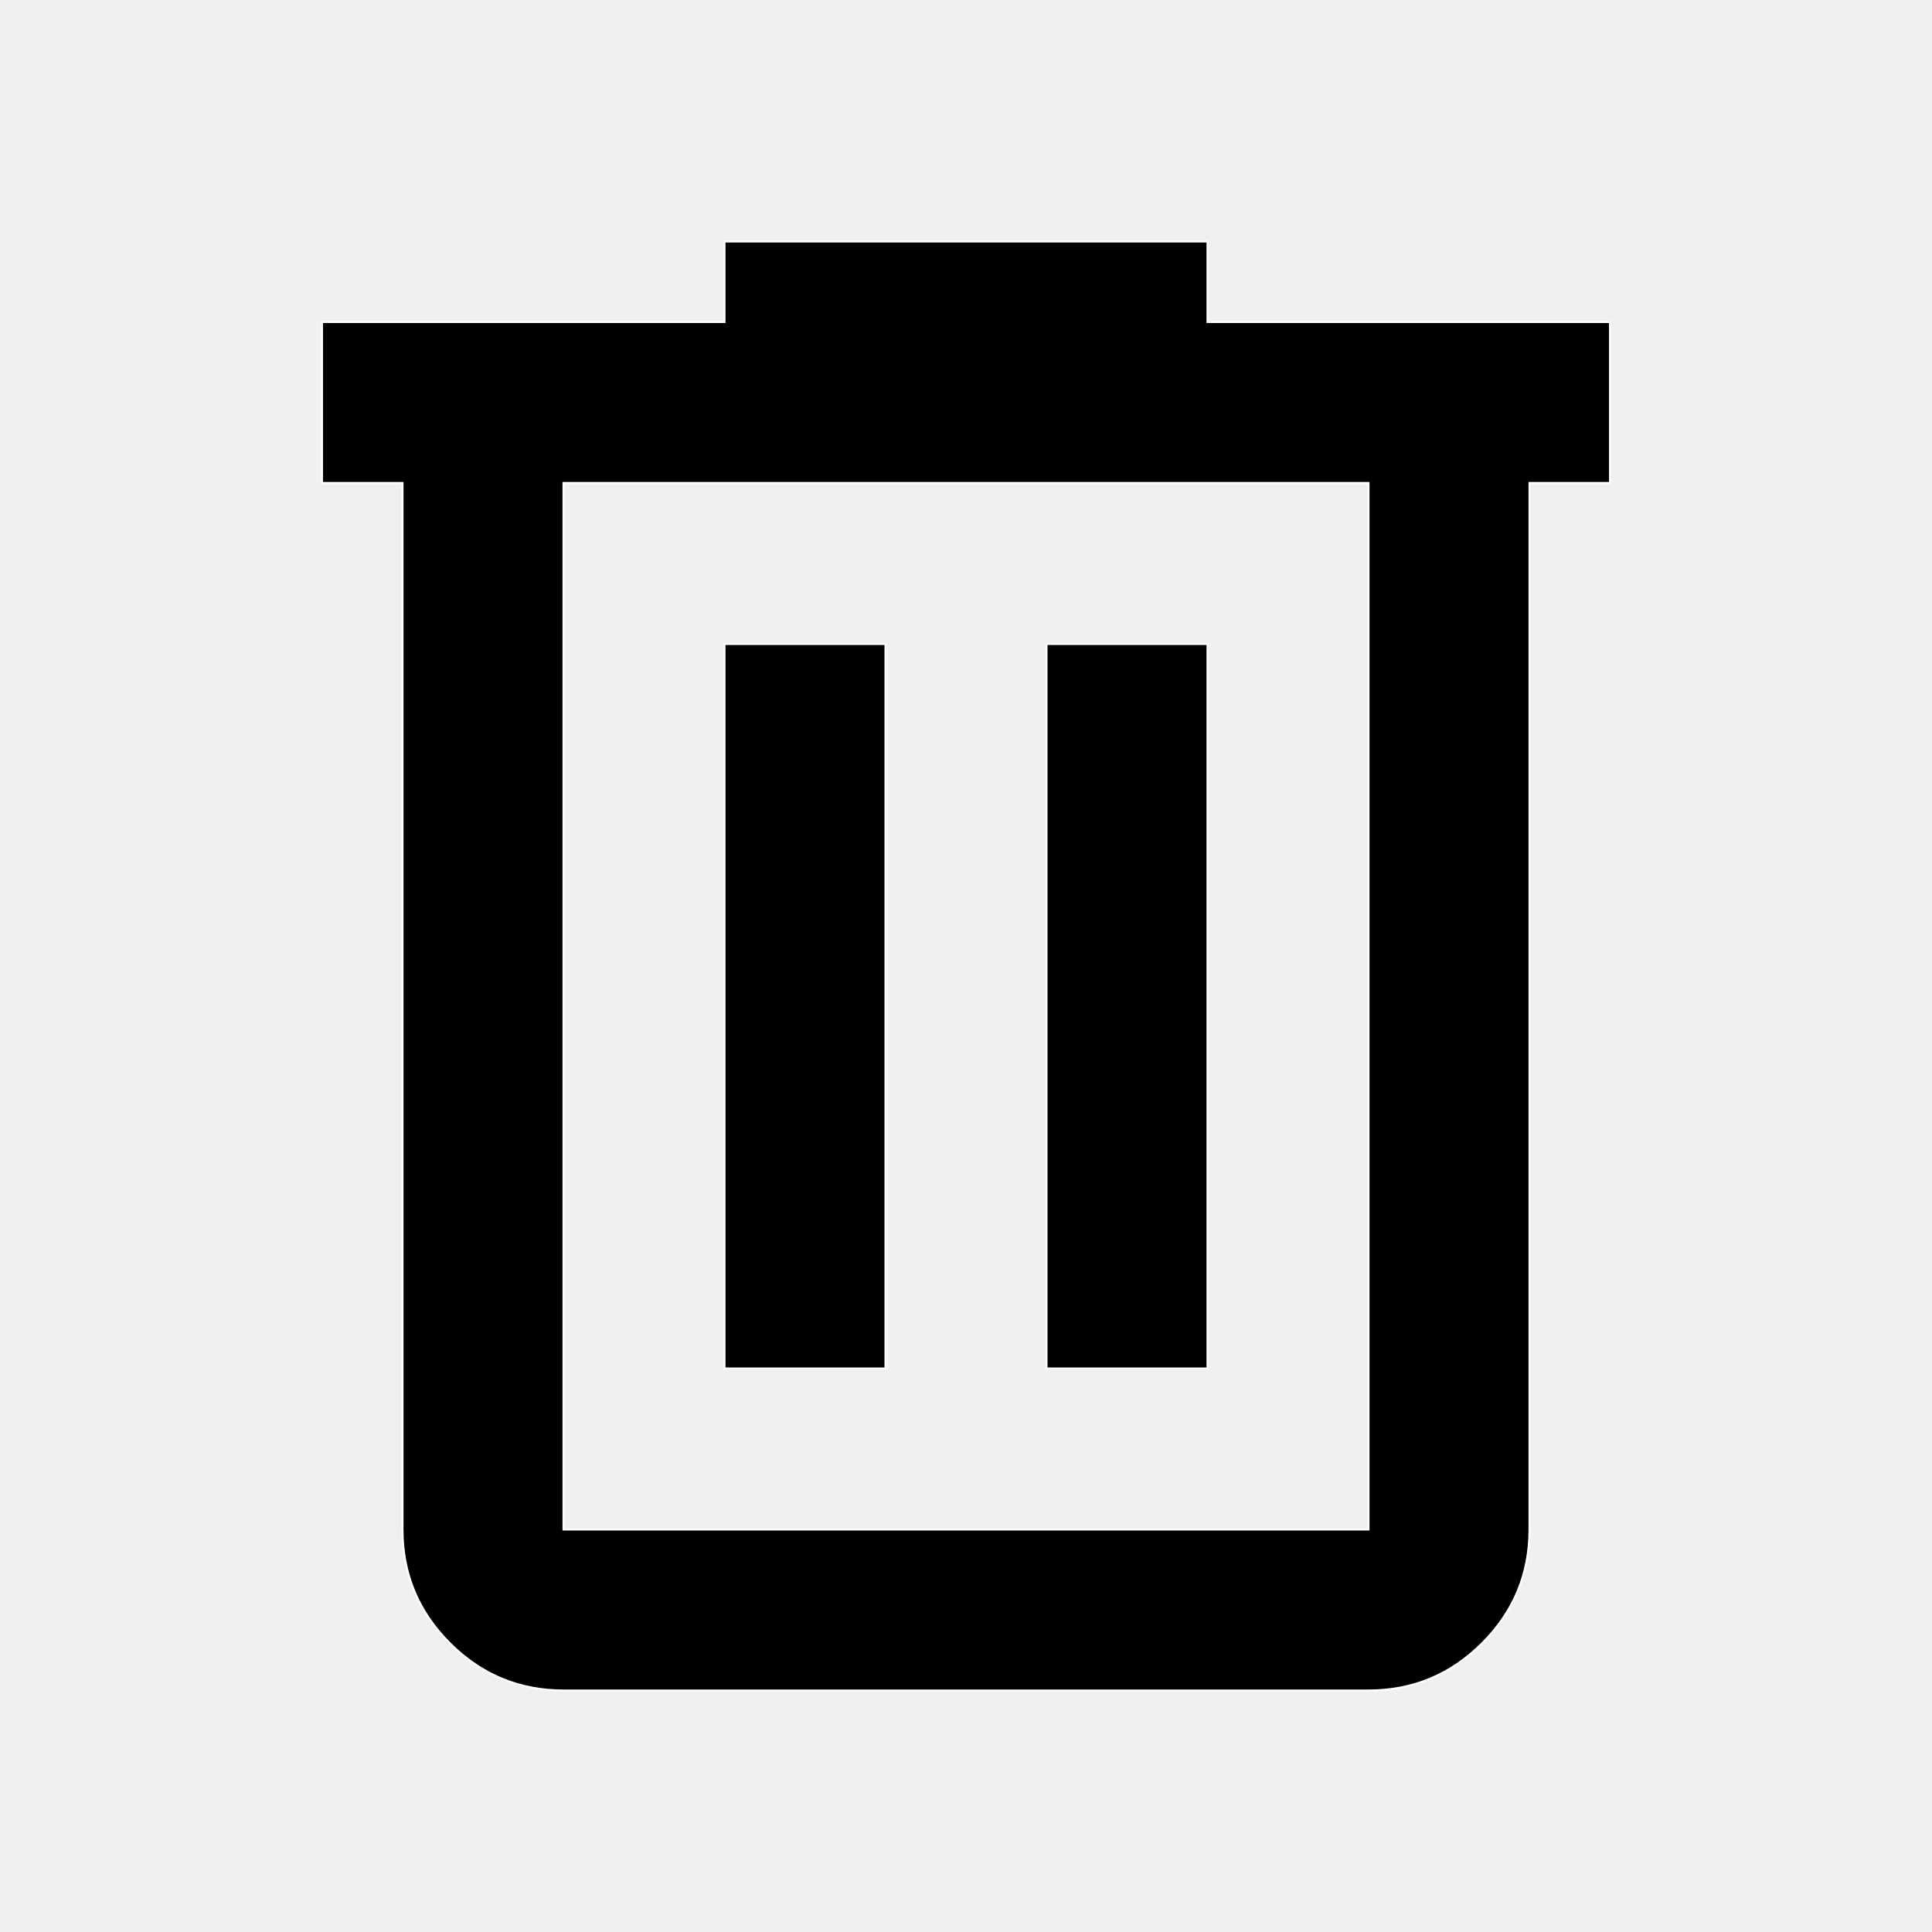
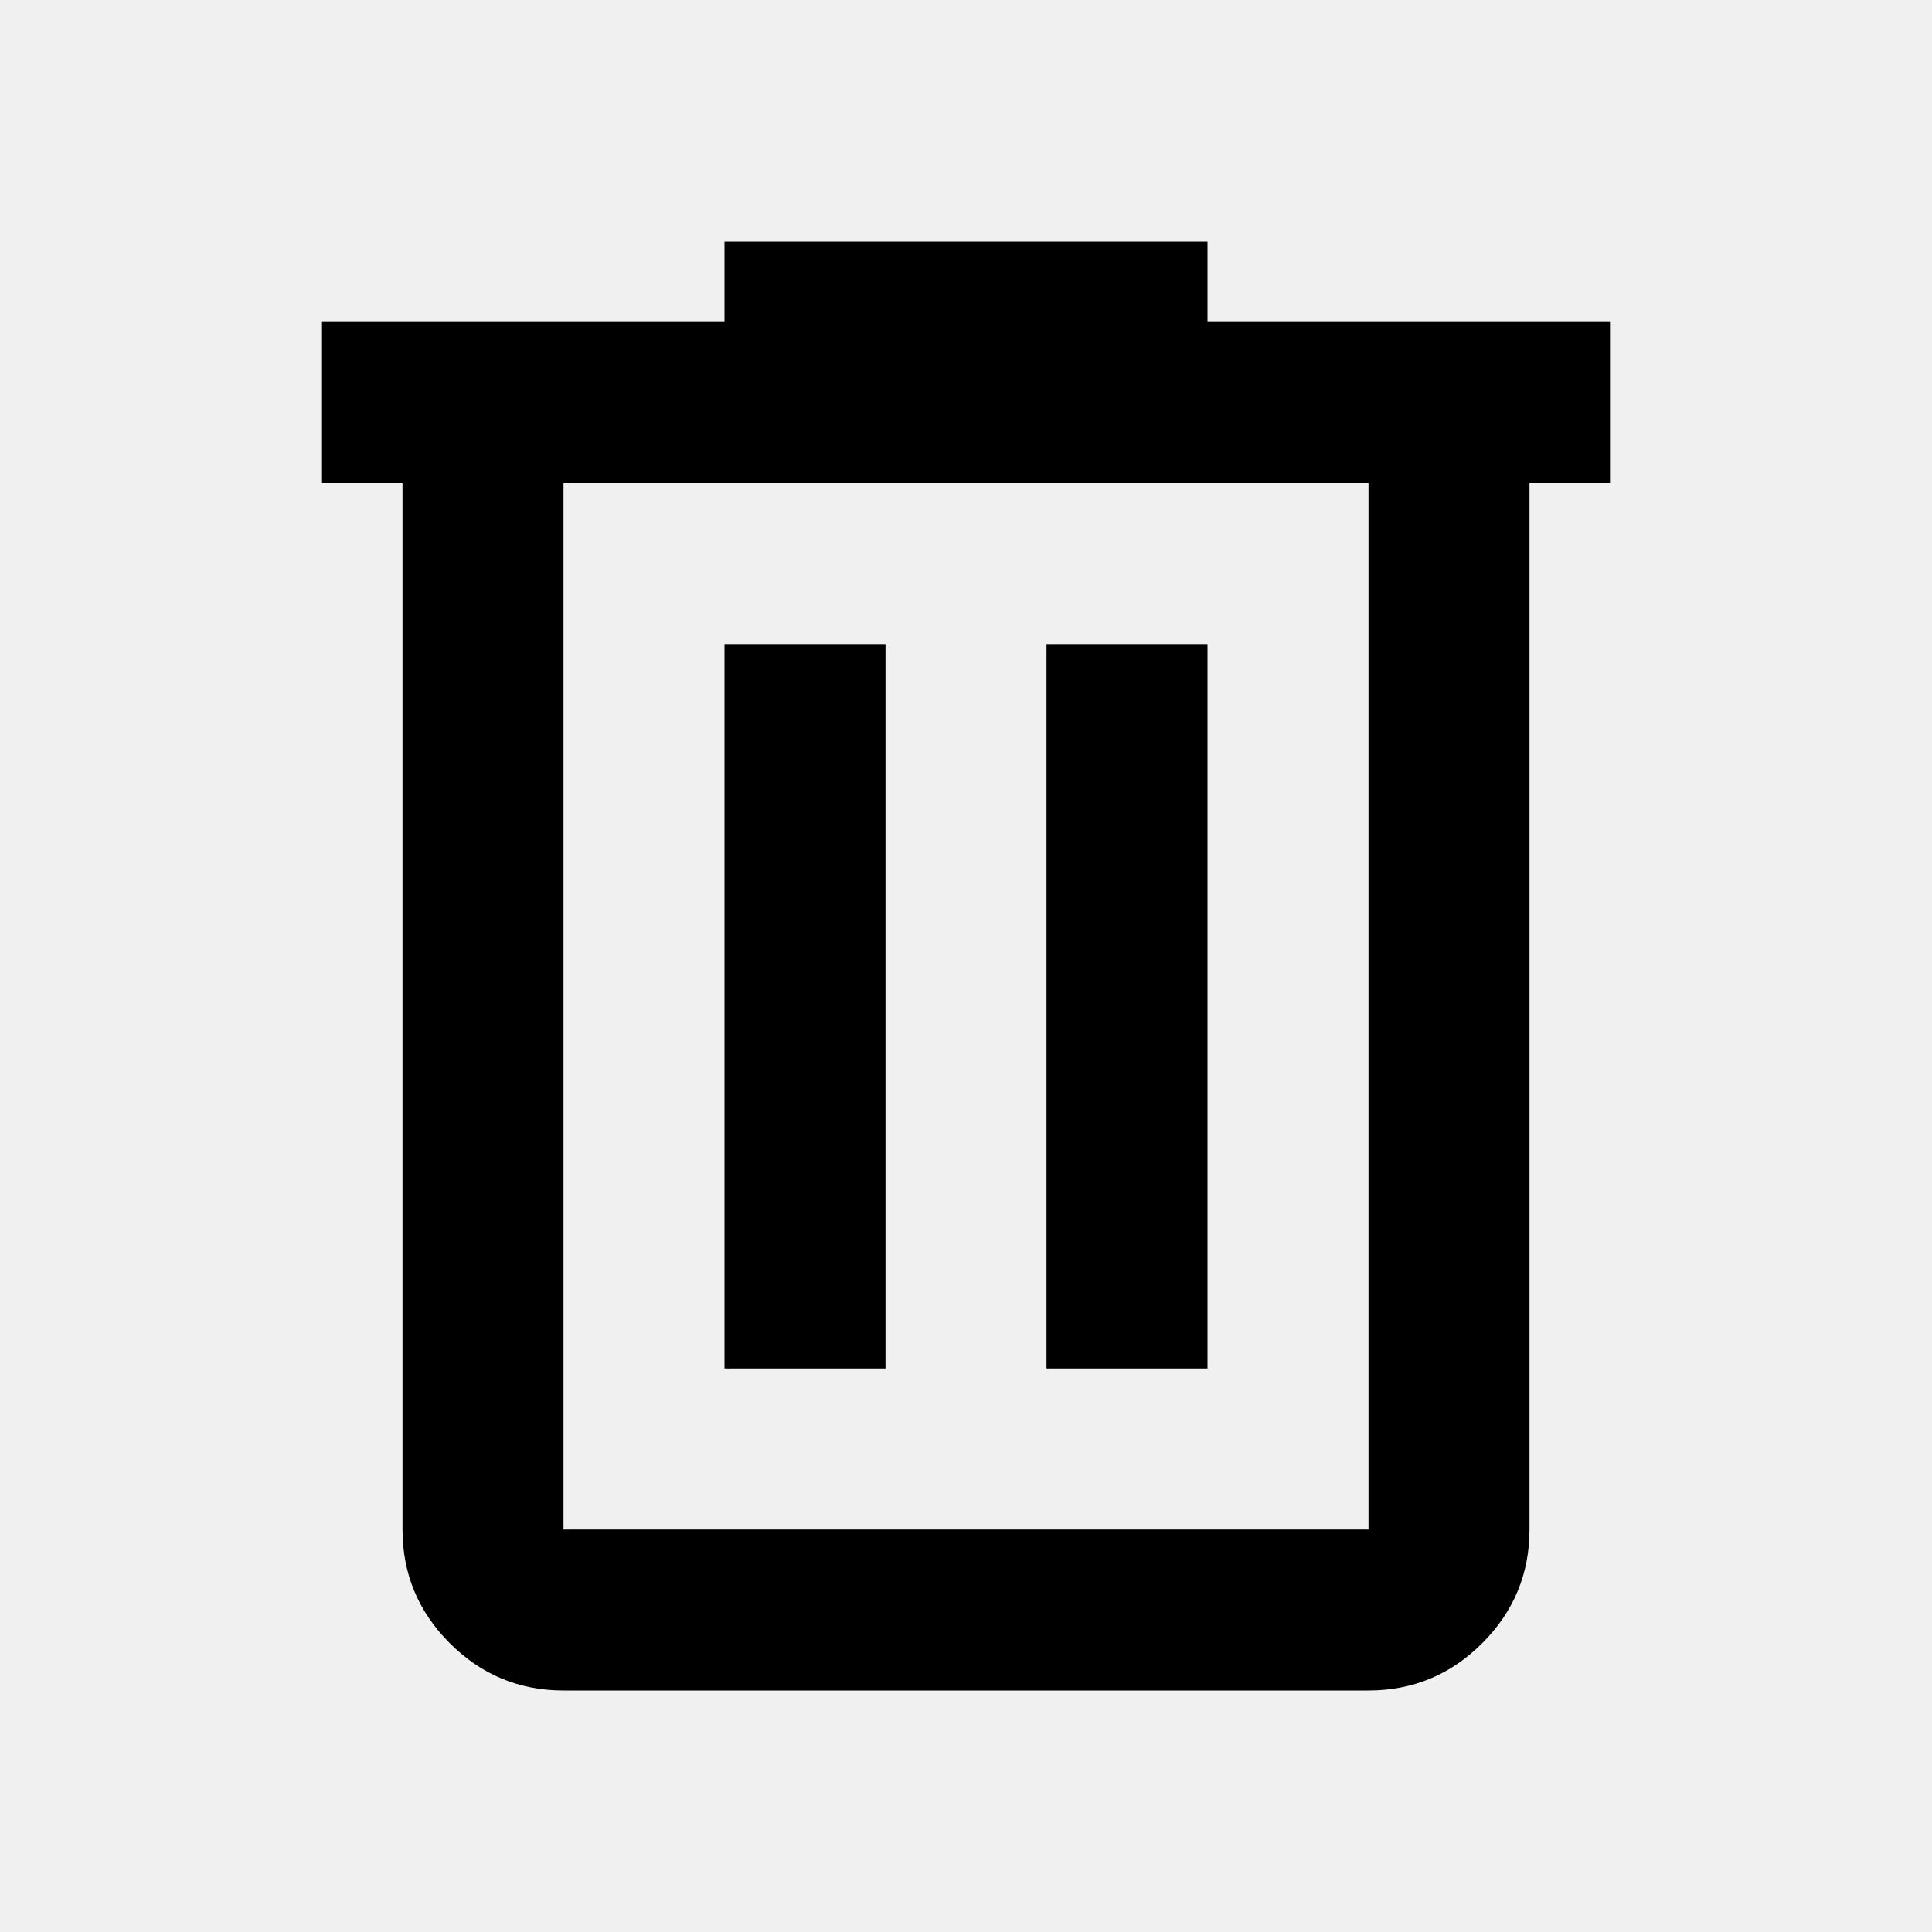
- <svg xmlns="http://www.w3.org/2000/svg" fill="black" stroke="white" height="24px" viewBox="0 -960 960 960" width="24px">
+ <svg xmlns="http://www.w3.org/2000/svg" fill="black" height="24px" viewBox="0 -960 960 960" width="24px">
  <path d="M280-120q-33 0-56.5-23.5T200-200v-520h-40v-80h200v-40h240v40h200v80h-40v520q0 33-23.5 56.5T680-120H280Zm400-600H280v520h400v-520ZM360-280h80v-360h-80v360Zm160 0h80v-360h-80v360ZM280-720v520-520Z" />
</svg>
